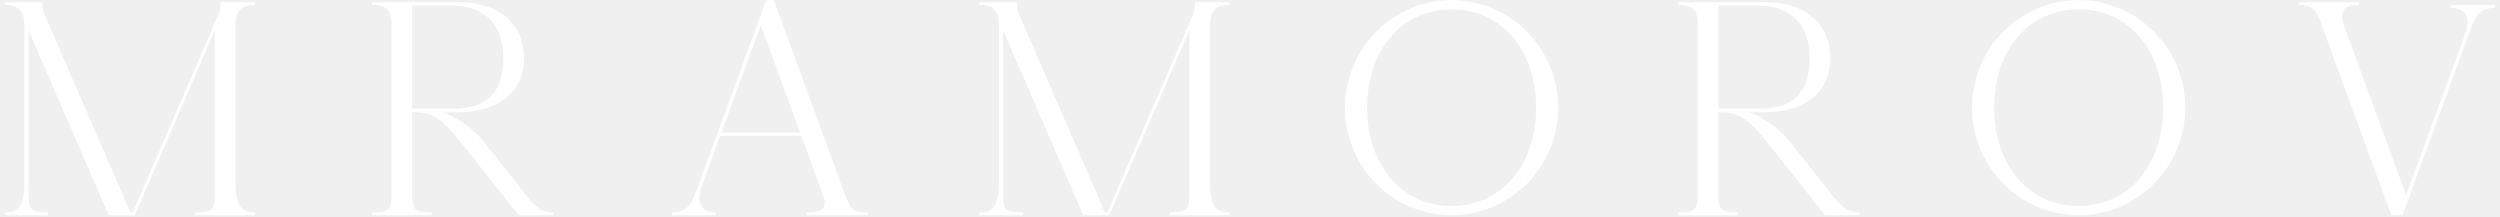
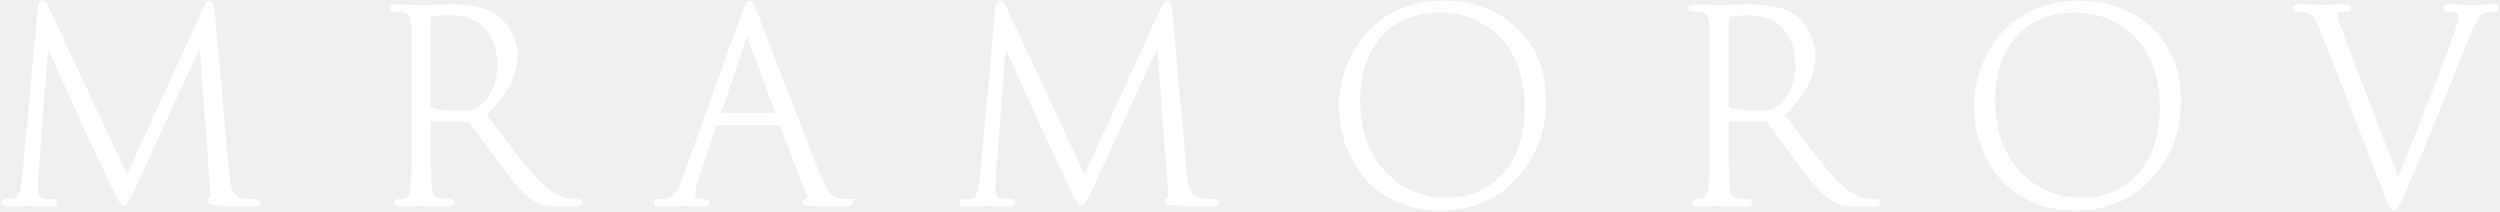
- <svg xmlns="http://www.w3.org/2000/svg" width="312" height="27" viewBox="0 0 312 27" fill="none">
-   <path d="M181.158 0.016C173.82 0.016 167.849 6.037 167.849 13.435C167.849 20.834 173.82 26.855 181.158 26.855C188.495 26.855 194.466 20.834 194.466 13.435C194.466 6.037 188.495 0.016 181.158 0.016ZM181.158 25.706C174.948 25.706 170.614 20.661 170.614 13.435C170.614 6.209 174.951 1.165 181.158 1.165C187.364 1.165 191.701 6.209 191.701 13.435C191.701 20.661 187.364 25.706 181.158 25.706ZM259.415 0.016C252.078 0.016 246.107 6.037 246.107 13.435C246.107 20.834 252.078 26.855 259.415 26.855C266.753 26.855 272.724 20.834 272.724 13.435C272.724 6.037 266.753 0.016 259.415 0.016ZM259.415 25.706C253.206 25.706 248.872 20.661 248.872 13.435C248.872 6.209 253.209 1.165 259.415 1.165C265.622 1.165 269.959 6.209 269.959 13.435C269.959 20.661 265.622 25.706 259.415 25.706ZM286.916 0.63V0.273H294.375C294.381 0.49 294.383 0.63 294.375 0.63C294.301 0.628 294.277 0.625 294.071 0.625C292.686 0.625 292.405 1.279 292.326 1.726C292.302 1.816 292.297 1.986 292.297 2.097C292.297 2.42 292.4 2.831 292.588 3.36L299.933 23.407L300.285 24.358L307.639 4.263C307.843 3.699 307.962 3.188 307.962 2.743C307.962 1.652 307.297 0.985 305.915 0.985V0.643H311.391V0.985C309.36 0.985 308.918 2.094 308.216 3.972L299.83 26.852H298.435L289.924 3.606C289.196 1.597 288.926 0.58 286.916 0.628V0.63ZM107.931 26.497C106.254 26.497 106.077 25.928 105.275 23.81L96.659 0.246C96.606 0.098 96.463 0 96.306 0H95.896C95.74 0 95.597 0.098 95.544 0.246L95.496 0.376H95.493L87.012 23.529C86.313 25.457 85.784 26.497 83.838 26.497V26.855H89.313V26.497C87.931 26.497 87.282 25.833 87.282 24.758C87.282 24.313 87.386 23.802 87.59 23.238L89.875 16.96H100.011L102.672 24.244C102.841 24.721 102.947 25.099 102.929 25.404C102.884 26.084 102.346 26.495 101.025 26.495H100.654V26.863C100.654 26.863 100.654 26.857 100.654 26.852H108.312C108.312 26.852 108.312 26.857 108.312 26.863V26.852H108.32V26.495H107.925L107.931 26.497ZM90.052 16.515L94.948 3.122L99.844 16.515H90.049H90.052ZM65.106 23.664L60.706 18.101C59.016 15.9 56.808 14.534 55.222 14.007H57.242C61.797 14.007 65.398 11.788 65.398 7.319C65.398 2.849 62.157 0.275 57.242 0.275H51.435H46.42V0.633C48.52 0.633 48.859 1.398 48.859 3.175V24.315C48.859 26.002 48.573 26.5 46.794 26.5H46.418V26.857H53.877V26.5H53.498C51.745 26.5 51.433 25.992 51.433 24.315V14.01H51.91C54.025 14.01 55.391 15.035 57.642 17.918L64.757 26.86H69.062V26.503C67.442 26.503 66.724 25.769 65.104 23.669L65.106 23.664ZM51.433 13.562V0.699H56.482C59.673 0.699 62.813 2.301 62.813 7.316C62.813 12.691 59.469 13.56 56.482 13.56H51.433V13.562ZM228.123 23.664L223.722 18.101C222.033 15.9 219.824 14.534 218.238 14.007H220.259C224.813 14.007 228.414 11.788 228.414 7.319C228.414 2.849 225.173 0.275 220.259 0.275H214.452H209.437V0.633C211.537 0.633 211.876 1.398 211.876 3.175V24.315C211.876 26.002 211.59 26.5 209.81 26.5H209.434V26.857H216.893V26.5H216.515C214.762 26.5 214.449 25.992 214.449 24.315V14.01H214.926C217.042 14.01 218.408 15.035 220.659 17.918L227.773 26.86H232.079V26.503C230.458 26.503 229.741 25.769 228.12 23.669L228.123 23.664ZM214.449 13.562V0.699H219.499C222.689 0.699 225.83 2.301 225.83 7.316C225.83 12.691 222.486 13.56 219.499 13.56H214.449V13.562ZM31.449 26.497H31.831V26.855H24.372V26.497H24.745C26.551 26.497 26.81 26.01 26.81 24.313V3.779C26.81 3.779 16.82 26.847 16.817 26.855H13.566L3.562 3.784V24.313C3.562 26.01 3.821 26.497 5.627 26.497H6.003V26.855H0.602V26.497H0.983C2.429 26.497 3.046 25.197 3.046 23.034V3.175C3.046 2.929 3.032 2.701 3.001 2.489C2.945 2.044 2.818 1.673 2.609 1.385C2.558 1.305 2.497 1.231 2.429 1.17C2.074 0.818 1.549 0.635 0.816 0.635C0.718 0.635 0.602 0.63 0.602 0.63L0.607 0.273H5.278L5.376 1.377V1.385L16.277 26.518H16.547L17.426 24.535L27.186 1.996L27.321 1.697L27.424 1.385L27.523 0.273H31.825L31.831 0.63C31.831 0.63 31.714 0.635 31.616 0.635C29.977 0.635 29.387 1.544 29.387 3.175V23.034C29.387 25.197 30.004 26.497 31.449 26.497ZM153.074 26.497H153.455V26.855H145.996V26.497H146.37C148.176 26.497 148.435 26.01 148.435 24.313V3.779C148.435 3.779 138.445 26.847 138.442 26.855H135.19L125.187 3.784V24.313C125.187 26.01 125.446 26.497 127.252 26.497H127.628V26.855H122.226V26.497H122.608C124.053 26.497 124.67 25.197 124.67 23.034V3.175C124.67 2.929 124.657 2.701 124.625 2.489C124.57 2.044 124.443 1.673 124.234 1.385C124.183 1.305 124.122 1.231 124.053 1.17C123.699 0.818 123.174 0.635 122.441 0.635C122.343 0.635 122.226 0.63 122.226 0.63L122.232 0.273H126.903L127.001 1.377V1.385L137.902 26.518H138.172L139.051 24.535L148.811 1.996L148.946 1.697L149.049 1.385L149.147 0.273H153.45L153.455 0.63C153.455 0.63 153.339 0.635 153.241 0.635C151.602 0.635 151.011 1.544 151.011 3.175V23.034C151.011 25.197 151.628 26.497 153.074 26.497Z" fill="white" />
+ <svg xmlns="http://www.w3.org/2000/svg" width="1262" height="107" viewBox="0 0 1262 107" fill="none">
+   <path d="M129.001 101.56C125.681 101.56 122.991 101.25 120.991 100.64C118.671 99.87 117.081 98.41 116.261 96.3C115.431 94.17 114.841 90.74 114.491 86.11L107.231 4.95C106.951 2.52 106.531 1.39 105.901 1.39C105.311 1.39 104.751 1.98 104.191 3.19L64.071 90.54L23.281 3.31C22.531 1.91 21.951 1.25 21.441 1.25C20.821 1.25 20.431 1.98 20.241 3.49L12.321 89.14C11.801 93.68 11.221 96.8 10.611 98.41C10.011 99.98 8.851 100.95 7.161 101.29C5.951 101.46 4.661 101.55 3.351 101.55C2.381 101.55 1.891 101.82 1.891 102.35C1.891 102.98 2.581 103.28 4.011 103.28C5.241 103.28 7.221 103.21 9.891 103.08C12.601 102.95 14.051 102.88 14.301 102.88C14.471 102.88 15.961 102.94 18.981 103.08C21.911 103.21 24.291 103.28 26.051 103.28C27.281 103.28 27.911 102.97 27.911 102.35C27.911 101.82 27.421 101.55 26.451 101.55C24.361 101.55 22.721 101.42 21.601 101.16C19.191 100.64 18.021 98.83 18.021 95.62C18.021 93.76 18.111 91.5 18.281 88.9L23.521 20.29C24.321 22.05 26.171 26.15 28.901 32.26C32.061 39.34 35.321 46.62 38.601 53.9C41.871 61.17 43.741 65.3 44.011 65.83C44.101 66.1 45.011 68.05 46.791 71.79C48.571 75.54 50.731 80.09 53.191 85.32C55.671 90.59 57.871 95.14 59.721 98.85C61.511 102.43 62.141 102.89 62.491 102.89H62.551C62.791 102.75 63.431 102.03 66.181 97.13L101.581 20.03L107.211 96.16C107.471 98.64 107.271 100.11 106.621 100.51C105.741 101.01 105.621 101.25 105.621 101.43C105.621 102.06 106.541 102.4 108.521 102.49C113.251 103.02 120.051 103.28 128.731 103.28C129.961 103.28 130.591 102.97 130.591 102.35C130.591 101.91 130.071 101.65 129.001 101.55V101.56Z" fill="white" stroke="white" stroke-width="2.13" stroke-miterlimit="10" />
+   <path d="M291.593 101.56C290.273 101.56 288.903 101.47 287.513 101.3C282.033 100.69 276.513 97.42 271.103 91.58C265.853 86.07 256.783 74.7 244.143 57.78C254.703 48.58 260.063 38.49 260.063 27.8C260.063 23.75 259.103 19.95 257.203 16.51C255.313 13.08 252.963 10.35 250.233 8.41C245.303 4.98 237.773 3.24 227.853 3.24C226.443 3.24 223.613 3.31 219.473 3.44C215.243 3.57 212.983 3.64 212.553 3.64C212.203 3.64 210.463 3.58 207.213 3.44C204.023 3.31 201.553 3.24 199.883 3.24C199.423 3.24 198.023 3.24 198.023 4.04C198.023 4.41 198.233 4.84 199.223 4.84C201.143 4.84 202.683 4.97 203.813 5.23C205.613 5.57 206.843 6.28 207.483 7.34C208.123 8.41 208.543 10.37 208.713 13.14C208.803 15.99 208.843 25.53 208.843 41.51V64.87C208.843 80.88 208.663 90.86 208.313 94.55C207.883 98.68 206.543 100.95 204.343 101.29C202.783 101.46 201.763 101.55 201.323 101.55C200.443 101.55 199.993 101.82 199.993 102.35C199.993 103.28 201.493 103.28 201.983 103.28C203.033 103.28 204.353 103.24 206.013 103.15C207.613 103.06 209.083 103 210.363 102.95C211.703 102.9 212.323 102.88 212.403 102.88C212.473 102.88 213.153 102.91 214.833 103.01C216.343 103.1 218.233 103.16 220.443 103.21C222.663 103.25 224.663 103.28 226.383 103.28C226.873 103.28 228.373 103.28 228.373 102.35C228.373 101.82 227.883 101.55 226.913 101.55C225.083 101.55 223.353 101.42 221.783 101.15C219.993 100.89 218.753 100.25 218.123 99.24C217.473 98.21 217.063 96.54 216.893 94.29C216.543 90.62 216.363 81.88 216.363 68.3V60.91C216.363 60.21 216.663 60.13 216.883 60.13L236.283 60.39C236.763 60.39 237.353 60.73 238.023 61.39C238.913 62.55 241.193 65.68 244.623 70.43C248.113 75.27 250.773 78.93 252.543 81.32C252.993 81.94 253.853 83.1 255.123 84.76C256.393 86.42 257.263 87.54 257.703 88.06C258.133 88.57 258.823 89.44 259.813 90.7C260.783 91.93 261.513 92.8 262.003 93.28C262.483 93.77 263.103 94.43 263.843 95.25C264.583 96.08 265.273 96.77 265.903 97.31C266.513 97.84 267.143 98.33 267.753 98.76C269.783 100.43 271.933 101.62 274.133 102.28C276.333 102.94 279.543 103.28 283.673 103.28H290.533C292.223 103.28 293.053 102.98 293.053 102.35C293.053 101.82 292.563 101.55 291.593 101.55V101.56ZM252.123 32.54C252.123 37.33 251.243 41.69 249.493 45.48C247.743 49.27 245.543 52.21 242.933 54.2C240.593 56.02 237.333 56.94 233.253 56.94C225.213 56.94 219.773 56.32 217.063 55.1C216.593 54.95 216.373 54.64 216.373 54.18V9.31C216.373 8.48 216.733 7.92 217.463 7.6C219.293 6.99 222.603 6.68 227.313 6.68C235.243 6.68 241.423 9.06 245.683 13.76C249.953 18.46 252.113 24.78 252.113 32.54H252.123Z" fill="white" stroke="white" stroke-width="2.13" stroke-miterlimit="10" />
+   <path d="M427.778 101.561C426.298 101.561 424.928 101.431 423.708 101.161C421.378 100.821 419.458 99.751 417.988 97.981C416.508 96.201 414.738 92.771 412.728 87.791C395.068 42.501 384.368 14.921 380.918 5.831C379.368 1.891 378.758 1.391 378.408 1.391C377.988 1.391 377.318 1.931 375.768 6.101L346.068 88.591C344.578 93.041 343.148 96.231 341.798 98.051C340.458 99.861 338.558 100.951 336.138 101.301C335.448 101.471 334.398 101.561 333.008 101.561C332.548 101.561 331.148 101.561 331.148 102.361C331.148 102.991 331.888 103.291 333.398 103.291C335.678 103.291 338.328 103.221 341.258 103.091C343.318 103.001 345.698 102.891 345.808 102.891C346.068 102.891 347.378 102.951 349.828 103.091C352.228 103.221 354.038 103.291 355.178 103.291C355.668 103.291 357.168 103.291 357.168 102.361C357.168 101.561 355.868 101.561 355.438 101.561H353.468C351.068 101.391 349.908 100.311 349.908 98.271C349.908 96.011 350.658 92.781 352.148 88.681L360.718 62.961C360.958 62.401 361.258 62.121 361.648 62.121H393.848C394.308 62.121 394.558 62.331 394.638 62.821L408.098 98.061C408.558 99.231 408.638 100.101 408.338 100.641C408.148 100.991 407.798 101.201 407.288 101.301C406.598 101.401 406.238 101.671 406.238 102.101C406.238 102.411 406.538 102.781 408.878 102.901C415.188 103.161 421.358 103.301 427.228 103.301C428.658 103.301 429.348 103.001 429.348 102.371C429.348 101.841 428.808 101.571 427.758 101.571L427.778 101.561ZM392.828 57.911C392.778 57.971 392.688 58.011 392.538 58.011H362.978C362.878 58.011 362.808 57.991 362.768 57.941C362.718 57.881 362.658 57.731 362.718 57.411L376.578 16.631C376.868 15.641 377.078 15.611 377.098 15.611C377.118 15.611 377.328 15.641 377.628 16.641L392.798 57.411C392.878 57.651 392.888 57.831 392.828 57.921V57.911Z" fill="white" stroke="white" stroke-width="2.13" stroke-miterlimit="10" />
+   <path d="M612.407 101.56C609.087 101.56 606.397 101.25 604.397 100.64C602.077 99.87 600.487 98.41 599.667 96.3C598.837 94.17 598.247 90.74 597.897 86.11L590.637 4.95C590.357 2.52 589.937 1.39 589.307 1.39C588.717 1.39 588.157 1.98 587.597 3.19L547.477 90.54L506.687 3.31C505.937 1.91 505.357 1.25 504.847 1.25C504.227 1.25 503.837 1.98 503.647 3.49L495.727 89.14C495.207 93.68 494.627 96.8 494.017 98.41C493.417 99.98 492.257 100.95 490.567 101.29C489.357 101.46 488.067 101.55 486.757 101.55C485.787 101.55 485.297 101.82 485.297 102.35C485.297 102.98 485.987 103.28 487.417 103.28C488.647 103.28 490.627 103.21 493.297 103.08C496.007 102.95 497.457 102.88 497.707 102.88C497.877 102.88 499.367 102.94 502.387 103.08C505.317 103.21 507.697 103.28 509.457 103.28C510.687 103.28 511.317 102.97 511.317 102.35C511.317 101.82 510.827 101.55 509.857 101.55C507.767 101.55 506.127 101.42 505.007 101.16C502.597 100.64 501.427 98.83 501.427 95.62C501.427 93.76 501.517 91.5 501.687 88.9L506.927 20.29C507.727 22.05 509.577 26.15 512.307 32.26C515.467 39.34 518.727 46.62 522.007 53.9C525.277 61.17 527.147 65.3 527.417 65.83C527.507 66.1 528.417 68.05 530.197 71.79C531.977 75.54 534.137 80.09 536.597 85.32C539.077 90.59 541.277 95.14 543.127 98.85C544.917 102.43 545.547 102.89 545.897 102.89H545.957C546.197 102.75 546.837 102.03 549.587 97.13L584.987 20.03L590.617 96.16C590.877 98.64 590.677 100.11 590.027 100.51C589.147 101.01 589.027 101.25 589.027 101.43C589.027 102.06 589.947 102.4 591.927 102.49C596.657 103.02 603.457 103.28 612.137 103.28C613.367 103.28 613.997 102.97 613.997 102.35C613.997 101.91 613.477 101.65 612.407 101.55V101.56Z" fill="white" stroke="white" stroke-width="2.13" stroke-miterlimit="10" />
+   <path d="M728.548 1.391C720.298 1.391 712.677 2.991 705.917 6.151C699.157 9.311 693.658 13.471 689.568 18.531C685.488 23.581 682.327 29.191 680.177 35.201C678.027 41.211 676.938 47.381 676.938 53.531C676.938 59.681 677.958 66.061 679.978 71.991C681.998 77.911 685.028 83.461 688.978 88.461C692.938 93.471 698.278 97.551 704.868 100.581C711.458 103.611 719.028 105.151 727.368 105.151C742.648 105.151 755.267 99.831 764.887 89.331C774.497 78.841 779.377 65.871 779.377 50.761C779.377 35.651 774.587 24.181 765.147 15.091C755.707 6.001 743.398 1.391 728.558 1.391H728.548ZM752.358 94.451C748.778 96.811 745.128 98.491 741.508 99.451C737.888 100.411 734.147 100.901 730.387 100.901C717.637 100.901 706.868 96.321 698.358 87.281C689.848 78.241 685.528 65.871 685.528 50.491C685.528 36.781 689.308 25.691 696.778 17.531C704.238 9.371 714.618 5.241 727.618 5.241C733.108 5.241 738.448 6.281 743.468 8.331C748.488 10.381 753.108 13.371 757.218 17.211C761.318 21.051 764.638 26.181 767.078 32.471C769.528 38.761 770.768 45.941 770.768 53.801C770.768 60.611 769.928 66.831 768.268 72.301C766.608 77.761 764.418 82.271 761.758 85.721C759.098 89.171 755.928 92.111 752.358 94.471V94.451Z" fill="white" stroke="white" stroke-width="2.13" stroke-miterlimit="10" />
+   <path d="M946.838 101.56C945.518 101.56 944.148 101.47 942.758 101.3C937.278 100.69 931.758 97.42 926.348 91.58C921.098 86.07 912.028 74.7 899.388 57.78C909.948 48.58 915.308 38.49 915.308 27.8C915.308 23.75 914.348 19.95 912.448 16.51C910.558 13.08 908.208 10.35 905.478 8.41C900.548 4.98 893.018 3.24 883.098 3.24C881.688 3.24 878.858 3.31 874.708 3.44C870.478 3.57 868.218 3.64 867.788 3.64C867.438 3.64 865.698 3.58 862.448 3.44C859.258 3.31 856.788 3.24 855.118 3.24C854.658 3.24 853.258 3.24 853.258 4.04C853.258 4.41 853.468 4.84 854.458 4.84C856.378 4.84 857.918 4.97 859.048 5.23C860.848 5.57 862.078 6.28 862.718 7.34C863.358 8.42 863.778 10.37 863.948 13.14C864.038 15.97 864.078 25.52 864.078 41.51V64.87C864.078 80.88 863.898 90.87 863.548 94.55C863.118 98.68 861.778 100.95 859.578 101.29C858.018 101.46 856.998 101.55 856.558 101.55C855.678 101.55 855.228 101.82 855.228 102.35C855.228 103.28 856.728 103.28 857.218 103.28C858.268 103.28 859.588 103.24 861.248 103.15C862.848 103.06 864.318 103 865.598 102.95C866.938 102.9 867.558 102.88 867.638 102.88C867.708 102.88 868.388 102.91 870.068 103.01C871.578 103.09 873.468 103.16 875.678 103.21C877.898 103.25 879.898 103.28 881.618 103.28C882.108 103.28 883.608 103.28 883.608 102.35C883.608 101.82 883.118 101.55 882.148 101.55C880.318 101.55 878.588 101.42 877.018 101.15C875.218 100.89 873.988 100.25 873.358 99.24C872.708 98.21 872.298 96.54 872.128 94.29C871.778 90.62 871.598 81.88 871.598 68.3V60.91C871.598 60.21 871.898 60.13 872.118 60.13L891.518 60.39C891.998 60.39 892.588 60.73 893.258 61.39C894.158 62.56 896.368 65.6 899.858 70.43C903.338 75.26 906.008 78.93 907.778 81.32C908.228 81.95 909.098 83.11 910.358 84.76C911.628 86.42 912.488 87.53 912.938 88.06C913.378 88.59 914.088 89.48 915.048 90.7C916.008 91.93 916.748 92.8 917.238 93.28C917.718 93.76 918.338 94.43 919.078 95.25C919.818 96.08 920.508 96.77 921.138 97.31C921.758 97.84 922.378 98.33 922.988 98.76C925.018 100.43 927.168 101.62 929.368 102.28C931.568 102.94 934.778 103.28 938.908 103.28H945.768C947.458 103.28 948.288 102.98 948.288 102.35C948.288 101.82 947.798 101.55 946.828 101.55L946.838 101.56ZM907.368 32.54C907.368 37.33 906.488 41.69 904.738 45.48C902.998 49.27 900.788 52.21 898.178 54.2C895.838 56.02 892.578 56.94 888.498 56.94C880.458 56.94 875.018 56.32 872.308 55.1C871.838 54.95 871.618 54.64 871.618 54.18V9.31C871.618 8.48 871.978 7.92 872.708 7.6C874.538 6.99 877.848 6.68 882.558 6.68C890.488 6.68 896.668 9.06 900.928 13.76C905.198 18.46 907.358 24.78 907.358 32.54H907.368Z" fill="white" stroke="white" stroke-width="2.13" stroke-miterlimit="10" />
+   <path d="M1049.11 1.391C1040.86 1.391 1033.24 2.991 1026.48 6.151C1019.72 9.311 1014.22 13.471 1010.13 18.531C1006.05 23.581 1002.89 29.191 1000.74 35.201C998.59 41.211 997.5 47.381 997.5 53.531C997.5 59.681 998.52 66.061 1000.54 71.991C1002.56 77.911 1005.59 83.461 1009.54 88.461C1013.49 93.471 1018.84 97.551 1025.43 100.581C1032.02 103.611 1039.59 105.151 1047.92 105.151C1063.2 105.151 1075.82 99.831 1085.44 89.331C1095.05 78.841 1099.93 65.871 1099.93 50.761C1099.93 35.651 1095.14 24.181 1085.7 15.091C1076.26 6.001 1063.95 1.391 1049.11 1.391ZM1072.92 94.451C1069.34 96.811 1065.69 98.491 1062.07 99.451C1058.45 100.411 1054.71 100.901 1050.95 100.901C1038.2 100.901 1027.43 96.321 1018.92 87.281C1010.41 78.241 1006.09 65.871 1006.09 50.491C1006.09 36.781 1009.87 25.691 1017.34 17.531C1024.8 9.371 1035.18 5.241 1048.18 5.241C1053.67 5.241 1059.01 6.281 1064.03 8.331C1069.05 10.381 1073.67 13.371 1077.78 17.211C1081.88 21.051 1085.2 26.181 1087.64 32.471C1090.09 38.761 1091.33 45.941 1091.33 53.801C1091.33 60.611 1090.49 66.831 1088.83 72.301C1087.17 77.761 1084.98 82.271 1082.32 85.721C1079.66 89.171 1076.49 92.111 1072.92 94.471V94.451Z" fill="white" stroke="white" stroke-width="2.13" stroke-miterlimit="10" />
+   <path d="M1258.16 3.24C1256.66 3.24 1254.64 3.31 1252.15 3.44C1249.61 3.57 1248.3 3.64 1248.13 3.64C1247.96 3.64 1246.49 3.58 1243.52 3.44C1240.64 3.31 1238.28 3.24 1236.52 3.24C1235.09 3.24 1234.4 3.5 1234.4 4.04C1234.4 4.58 1234.85 4.841 1235.73 4.841C1237.2 4.841 1238.44 4.97 1239.4 5.23C1241.37 5.66 1242.32 6.61 1242.32 8.13C1242.32 9.51 1241.88 11.4 1241.01 13.761C1239.52 18.5 1235.06 30.39 1227.75 49.12C1220.51 67.68 1214.72 82.121 1210.53 92.081L1182.15 18.11C1179.97 12.351 1178.86 8.81 1178.86 7.6C1178.86 6.39 1179.56 5.65 1180.99 5.23C1182.3 4.97 1183.53 4.841 1184.66 4.841C1185.54 4.841 1185.99 4.57 1185.99 4.04C1185.99 3.51 1185.15 3.24 1183.34 3.24C1182.3 3.24 1180.44 3.28 1177.66 3.37C1175.05 3.45 1173.41 3.5 1173.05 3.5C1172.69 3.5 1170.92 3.45 1168.11 3.37C1165.1 3.28 1162.74 3.24 1160.91 3.24C1159.08 3.24 1158.26 3.49 1158.26 4.04C1158.26 4.59 1158.75 4.841 1159.72 4.841C1160.93 4.841 1162.12 4.97 1163.26 5.23C1165.76 5.66 1167.58 6.561 1168.65 7.891C1169.74 9.241 1171.08 12.001 1172.65 16.101L1204.98 98.71C1207.14 104.461 1208.12 105.13 1208.7 105.13C1209.04 105.06 1209.67 104.47 1211.57 100.43C1212.09 99.32 1212.49 98.43 1212.76 97.79C1217.31 87.46 1223.4 72.981 1230.84 54.761C1235.66 43.181 1240.46 31.23 1245.09 19.261C1247.88 12.191 1250.22 7.911 1252.04 6.521C1253.59 5.401 1255.79 4.831 1258.56 4.831C1259.62 4.831 1260.15 4.561 1260.15 4.031C1260.15 3.501 1259.5 3.23 1258.16 3.23V3.24Z" fill="white" stroke="white" stroke-width="2.13" stroke-miterlimit="10" />
</svg>
